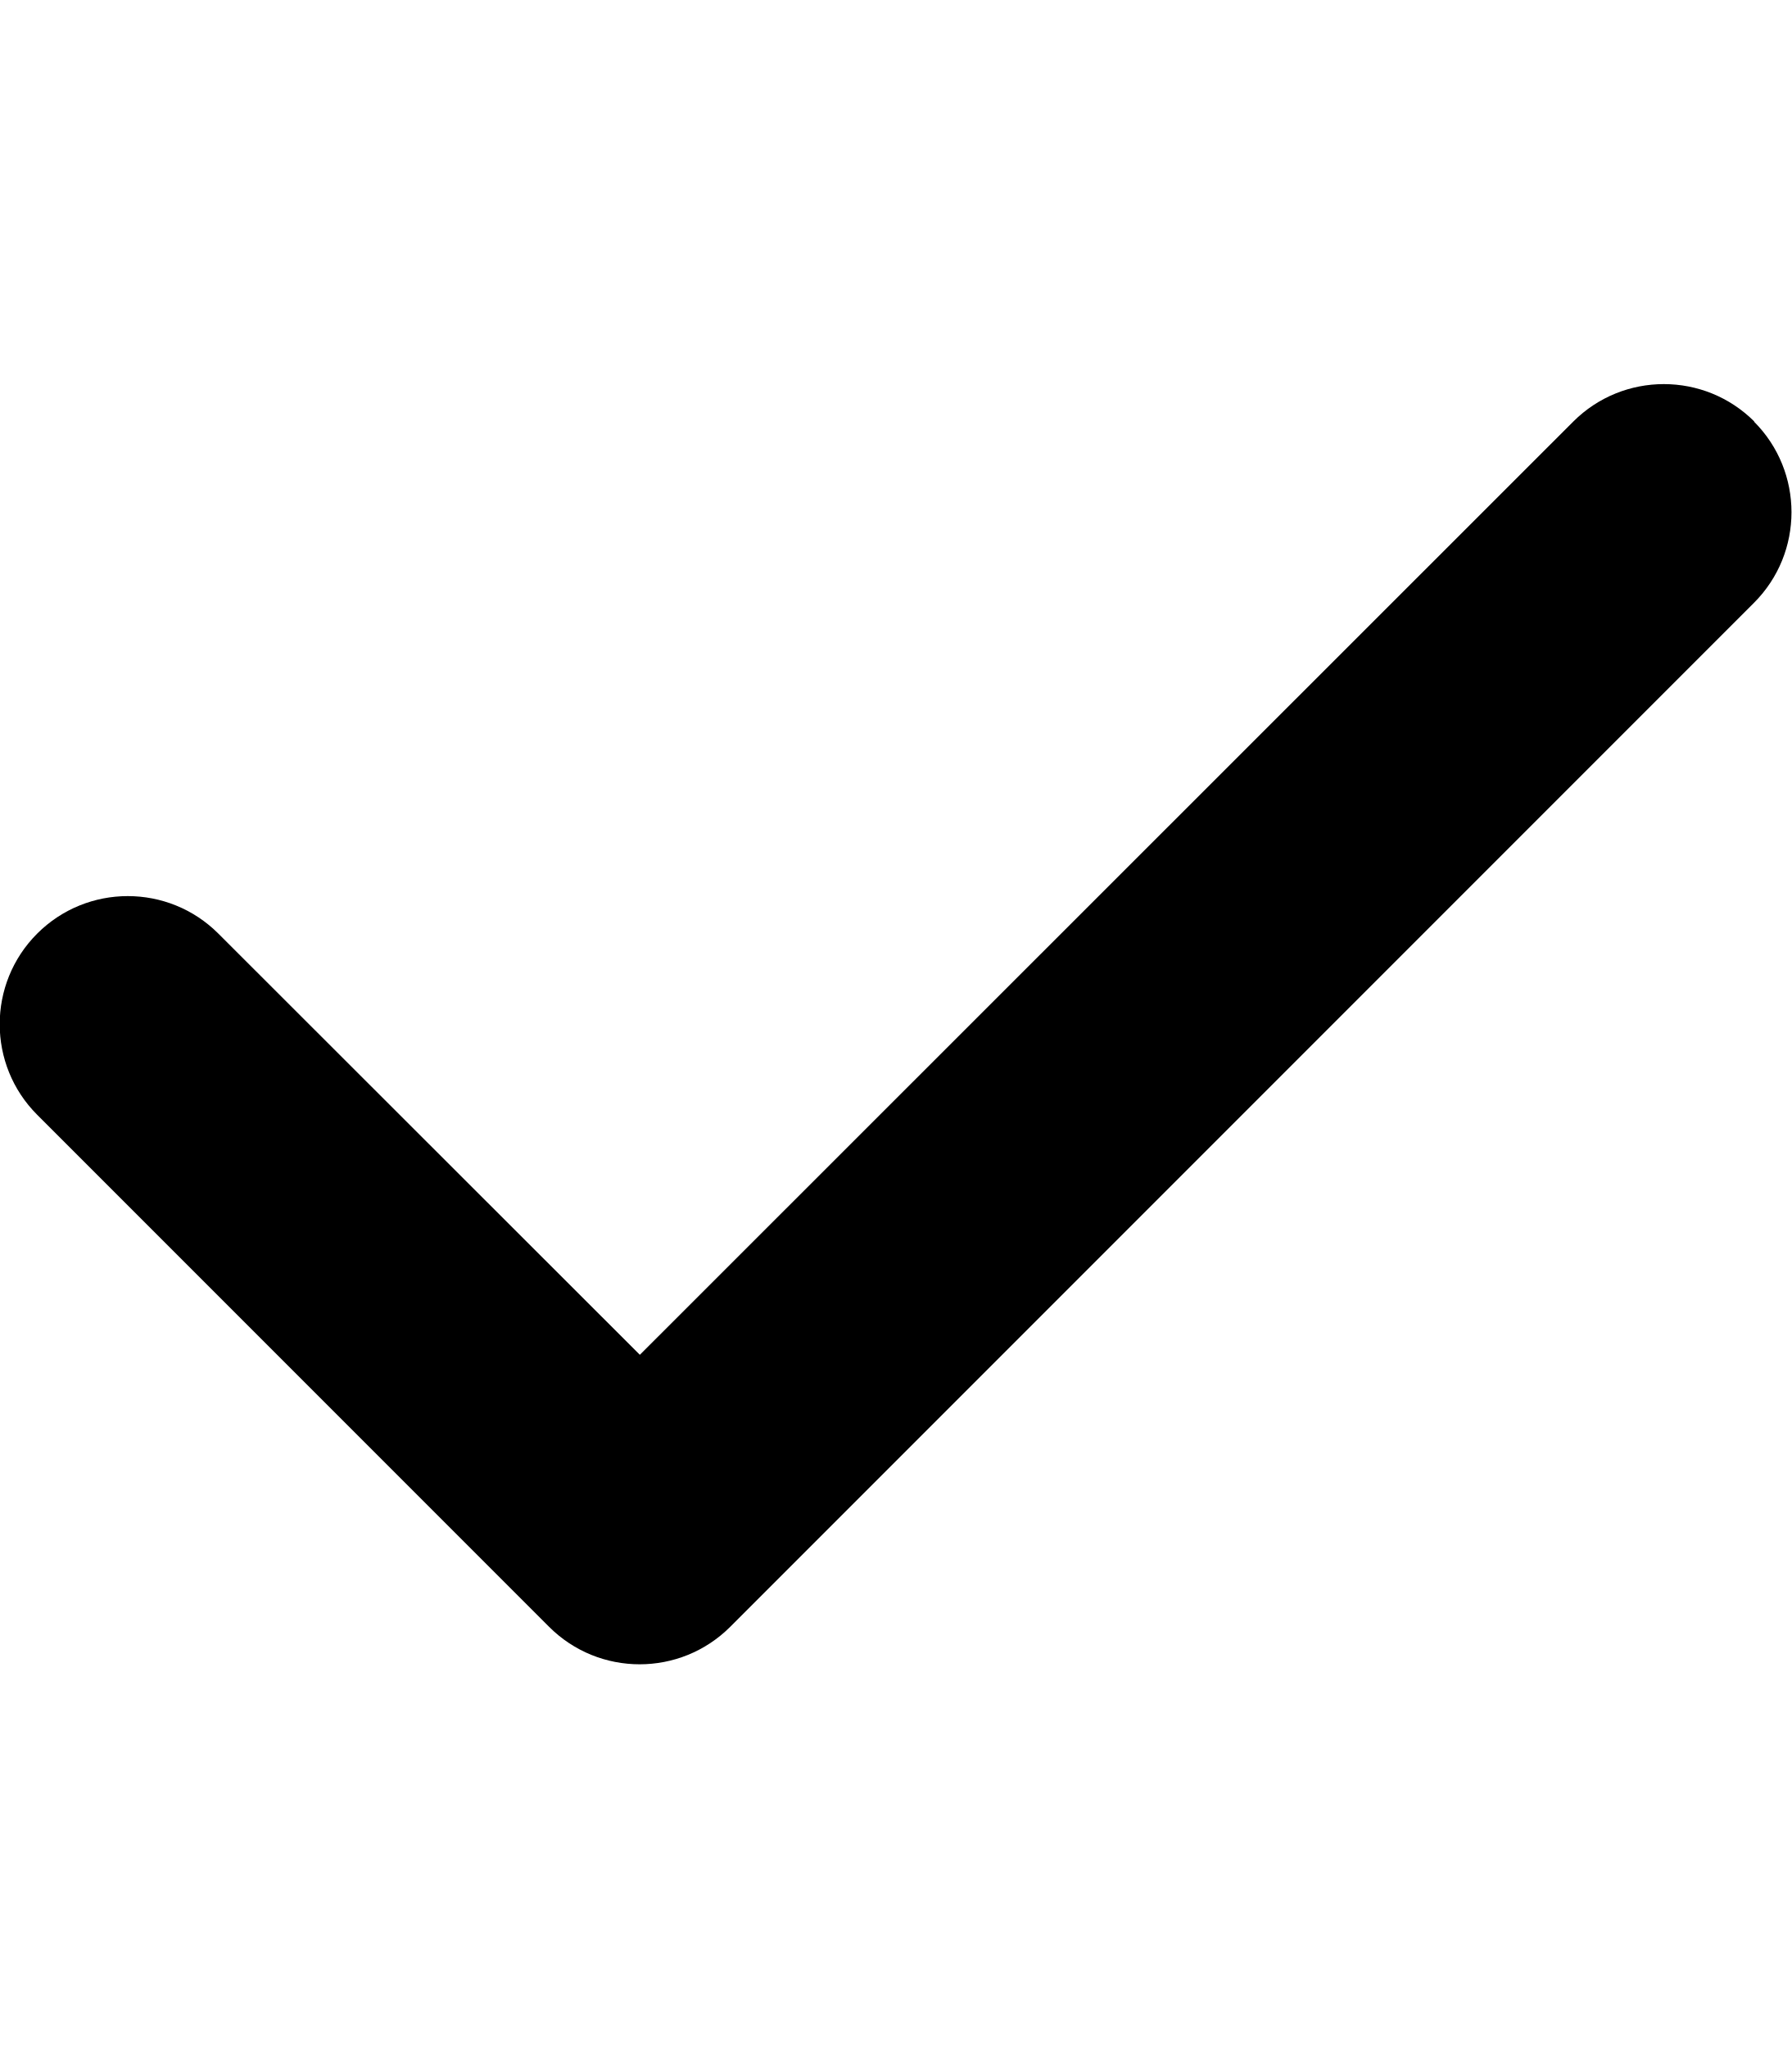
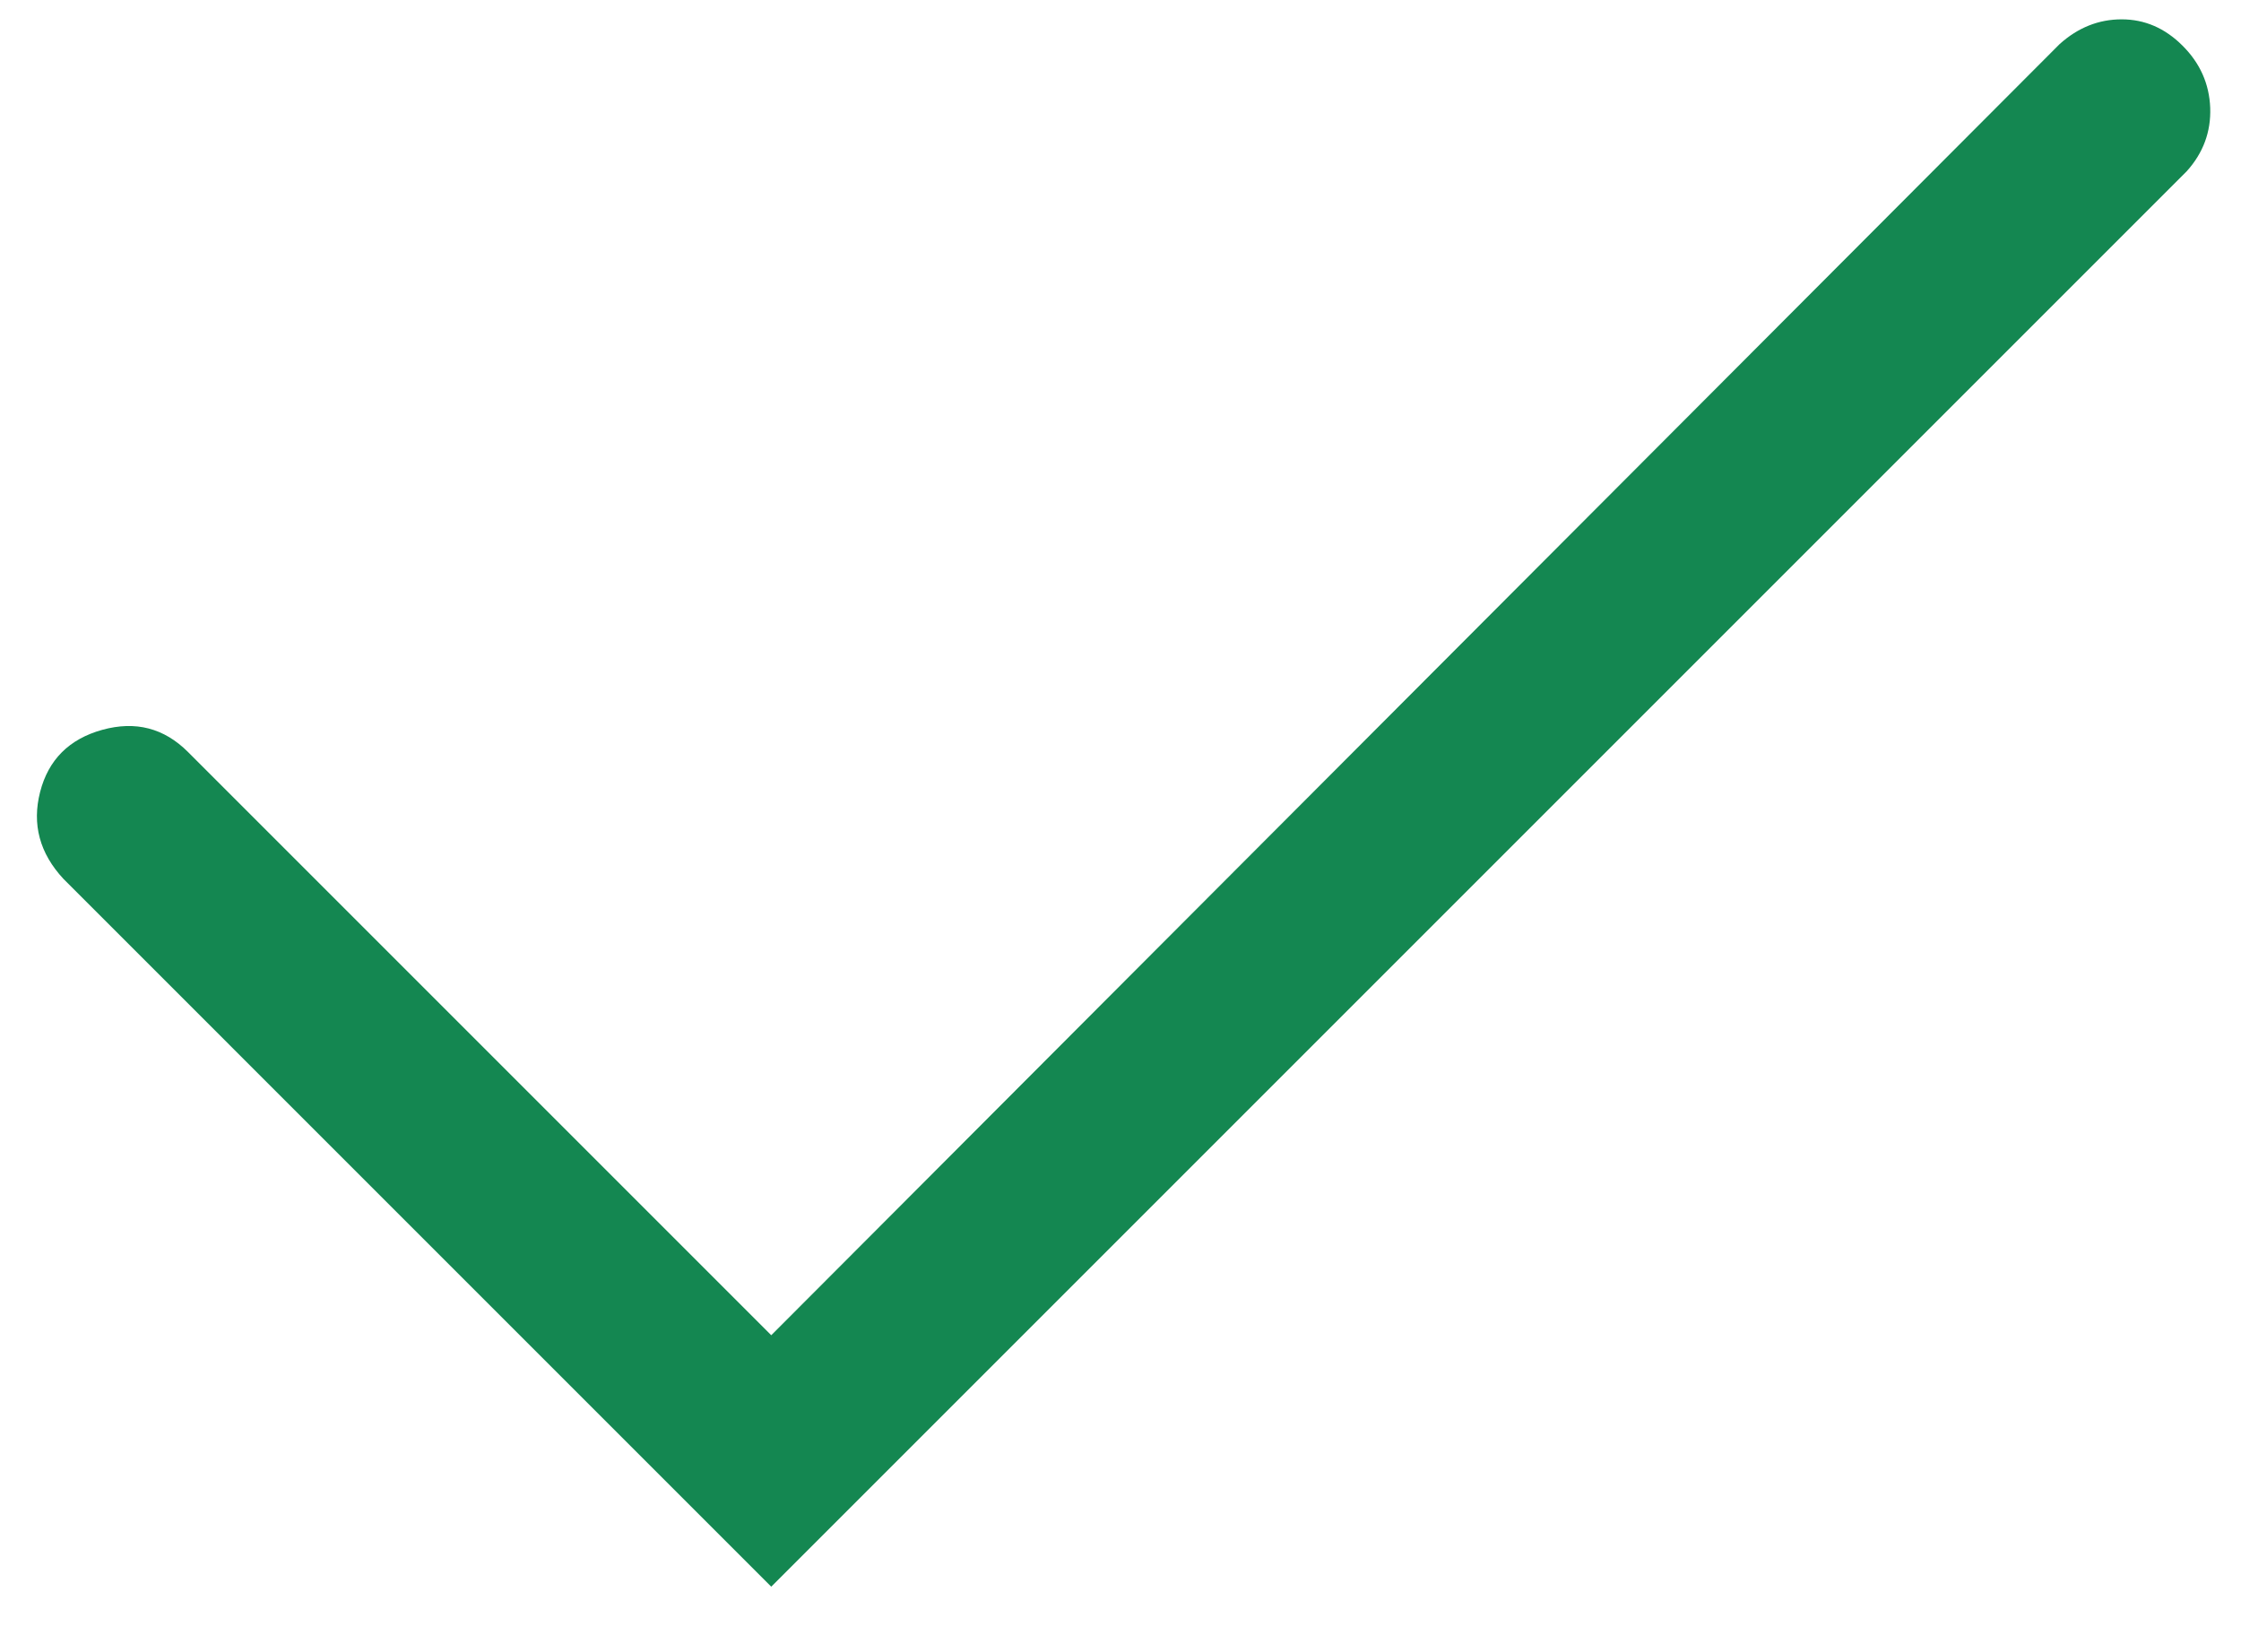
- <svg xmlns="http://www.w3.org/2000/svg" viewBox="0 0 448 512">
-   <path d="M438.6 105.4c12.5 12.5 12.5 32.8 0 45.3l-256 256c-12.5 12.5-32.8 12.5-45.3 0l-128-128c-12.5-12.5-12.5-32.8 0-45.3s32.8-12.5 45.3 0L160 338.7 393.4 105.4c12.5-12.5 32.8-12.5 45.3 0z" />
+ <svg xmlns="http://www.w3.org/2000/svg" width="19" height="14" viewBox="0 0 19 14" fill="none">
+   <path fill-rule="evenodd" clip-rule="evenodd" d="M6.539 11.321L1.594 6.376C1.391 6.173 1.149 6.11 0.867 6.188C0.586 6.266 0.41 6.442 0.34 6.715C0.27 6.989 0.336 7.235 0.539 7.453L6.539 13.453L18.539 1.453C18.68 1.297 18.746 1.117 18.739 0.914C18.731 0.711 18.653 0.535 18.504 0.387C18.355 0.238 18.183 0.164 17.988 0.164C17.793 0.164 17.617 0.234 17.461 0.375L6.539 11.321Z" fill="#148751" />
</svg>
